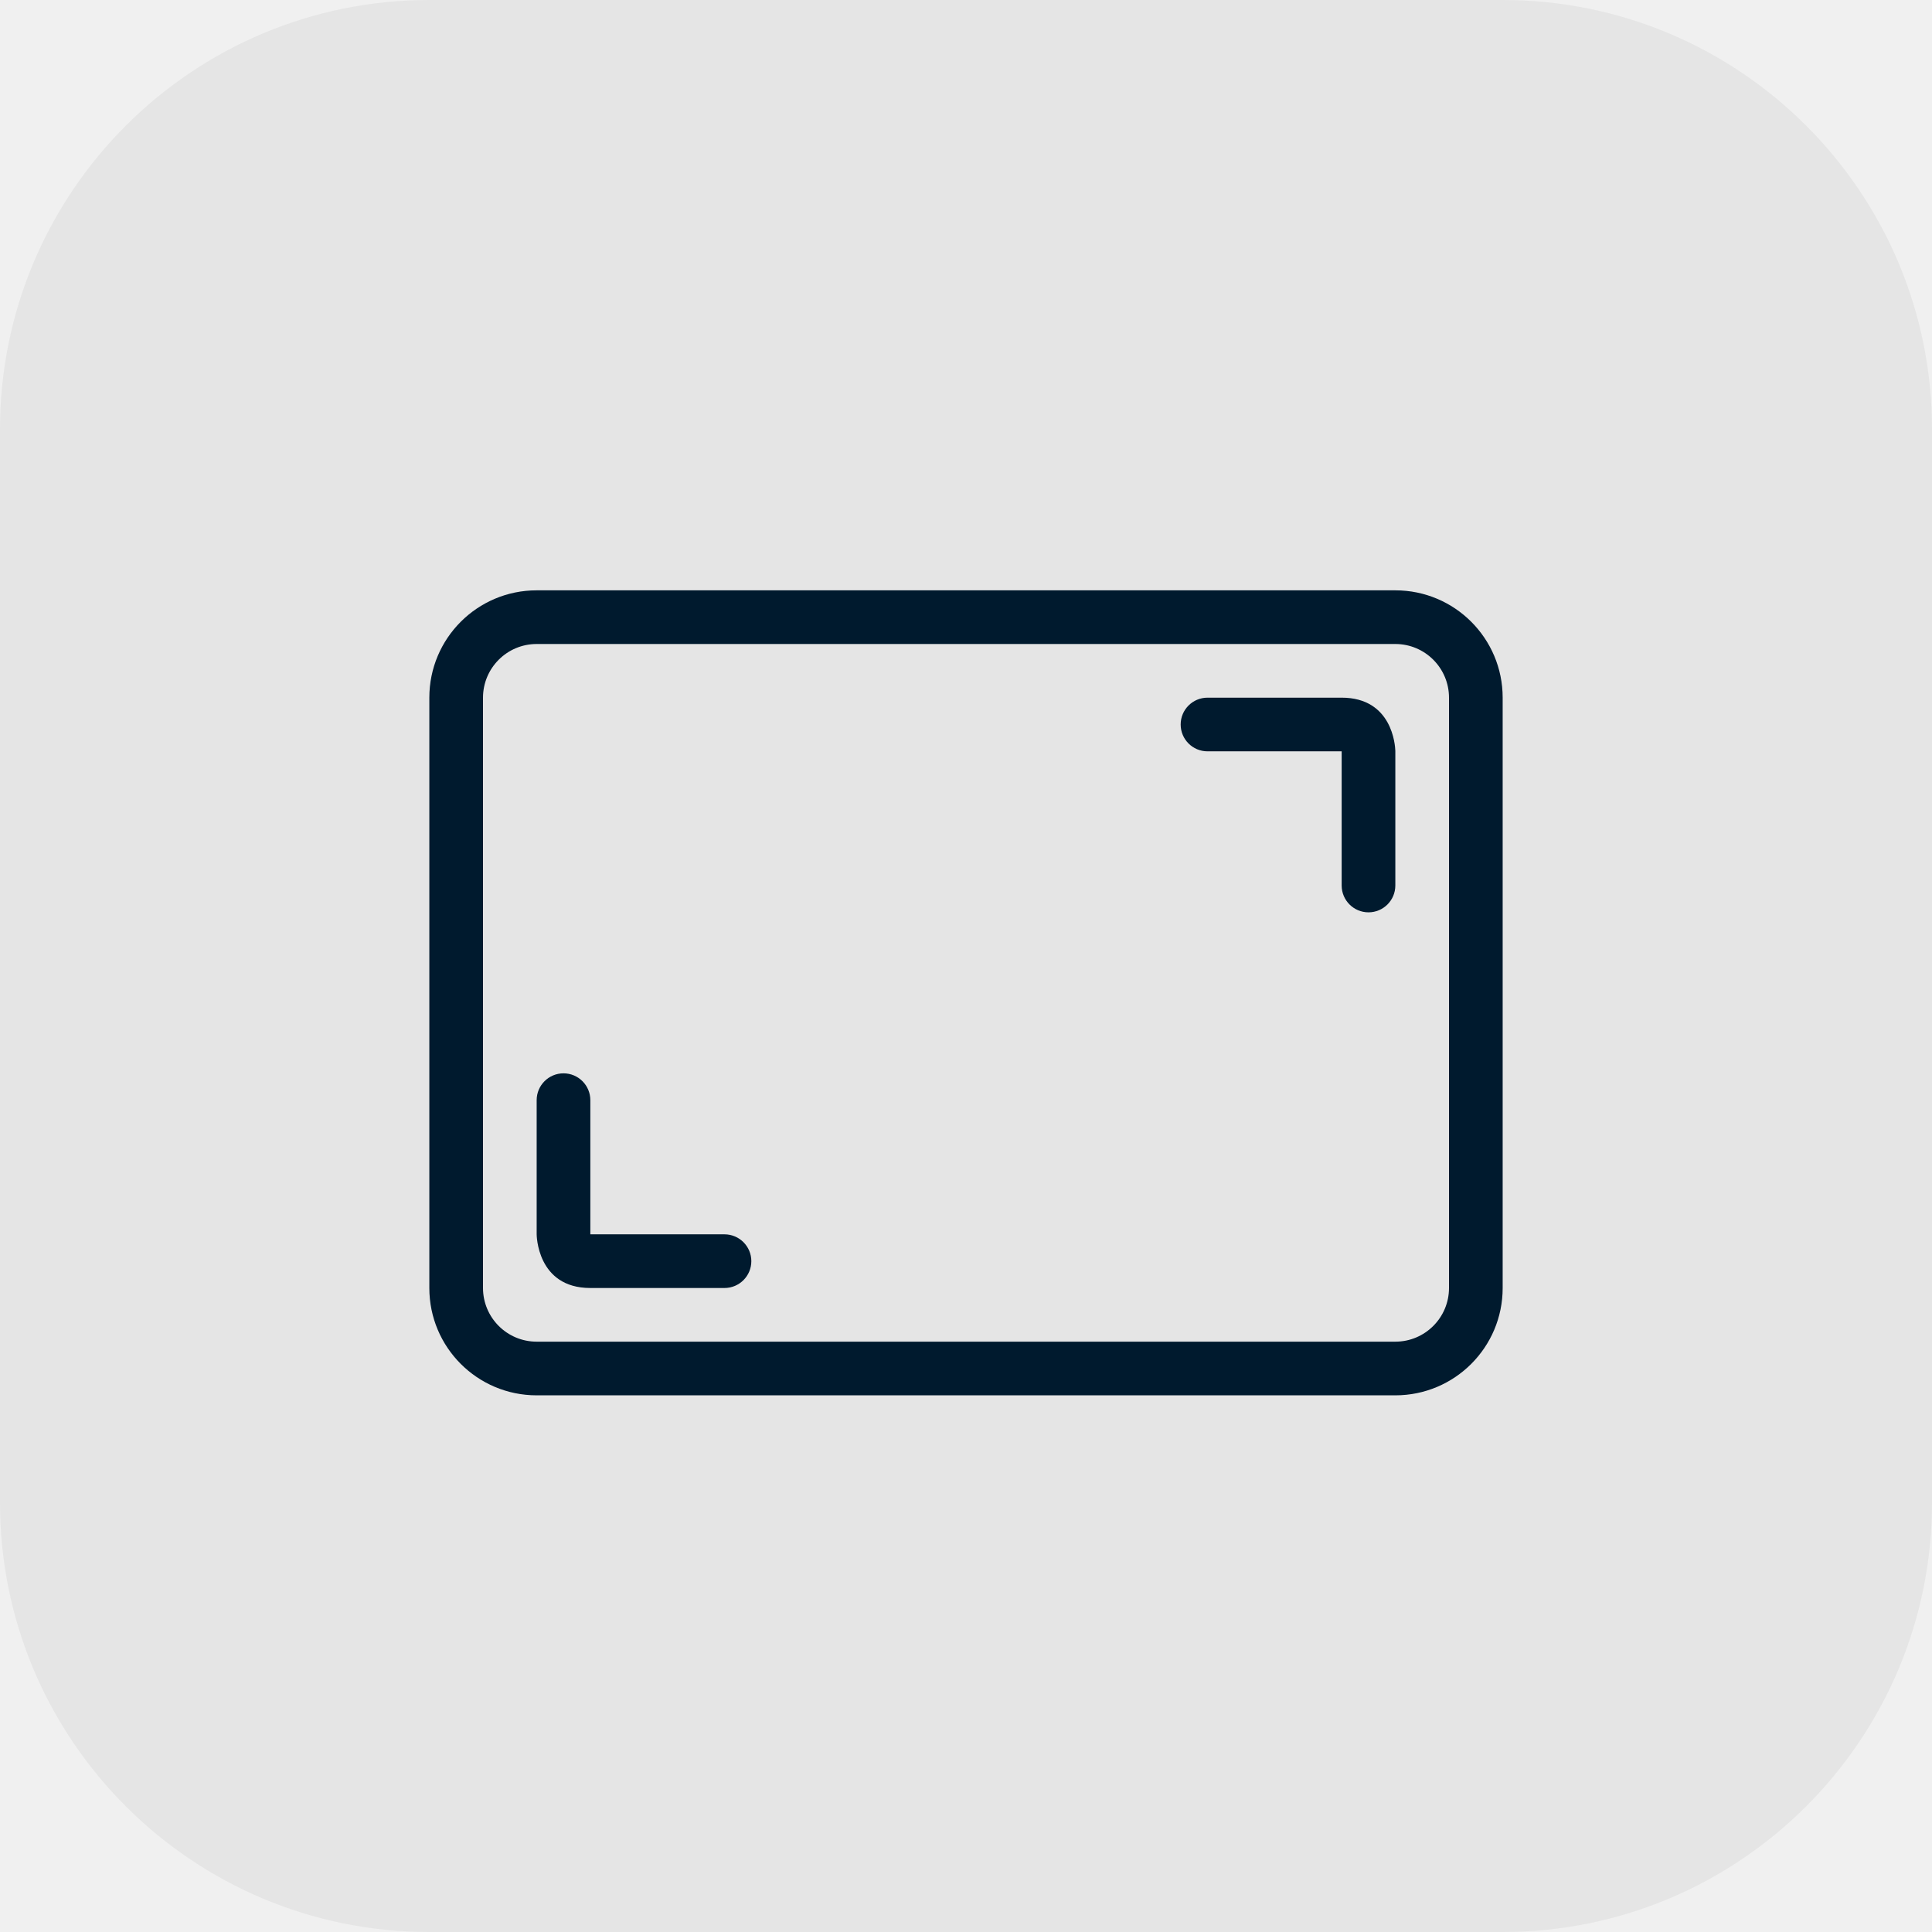
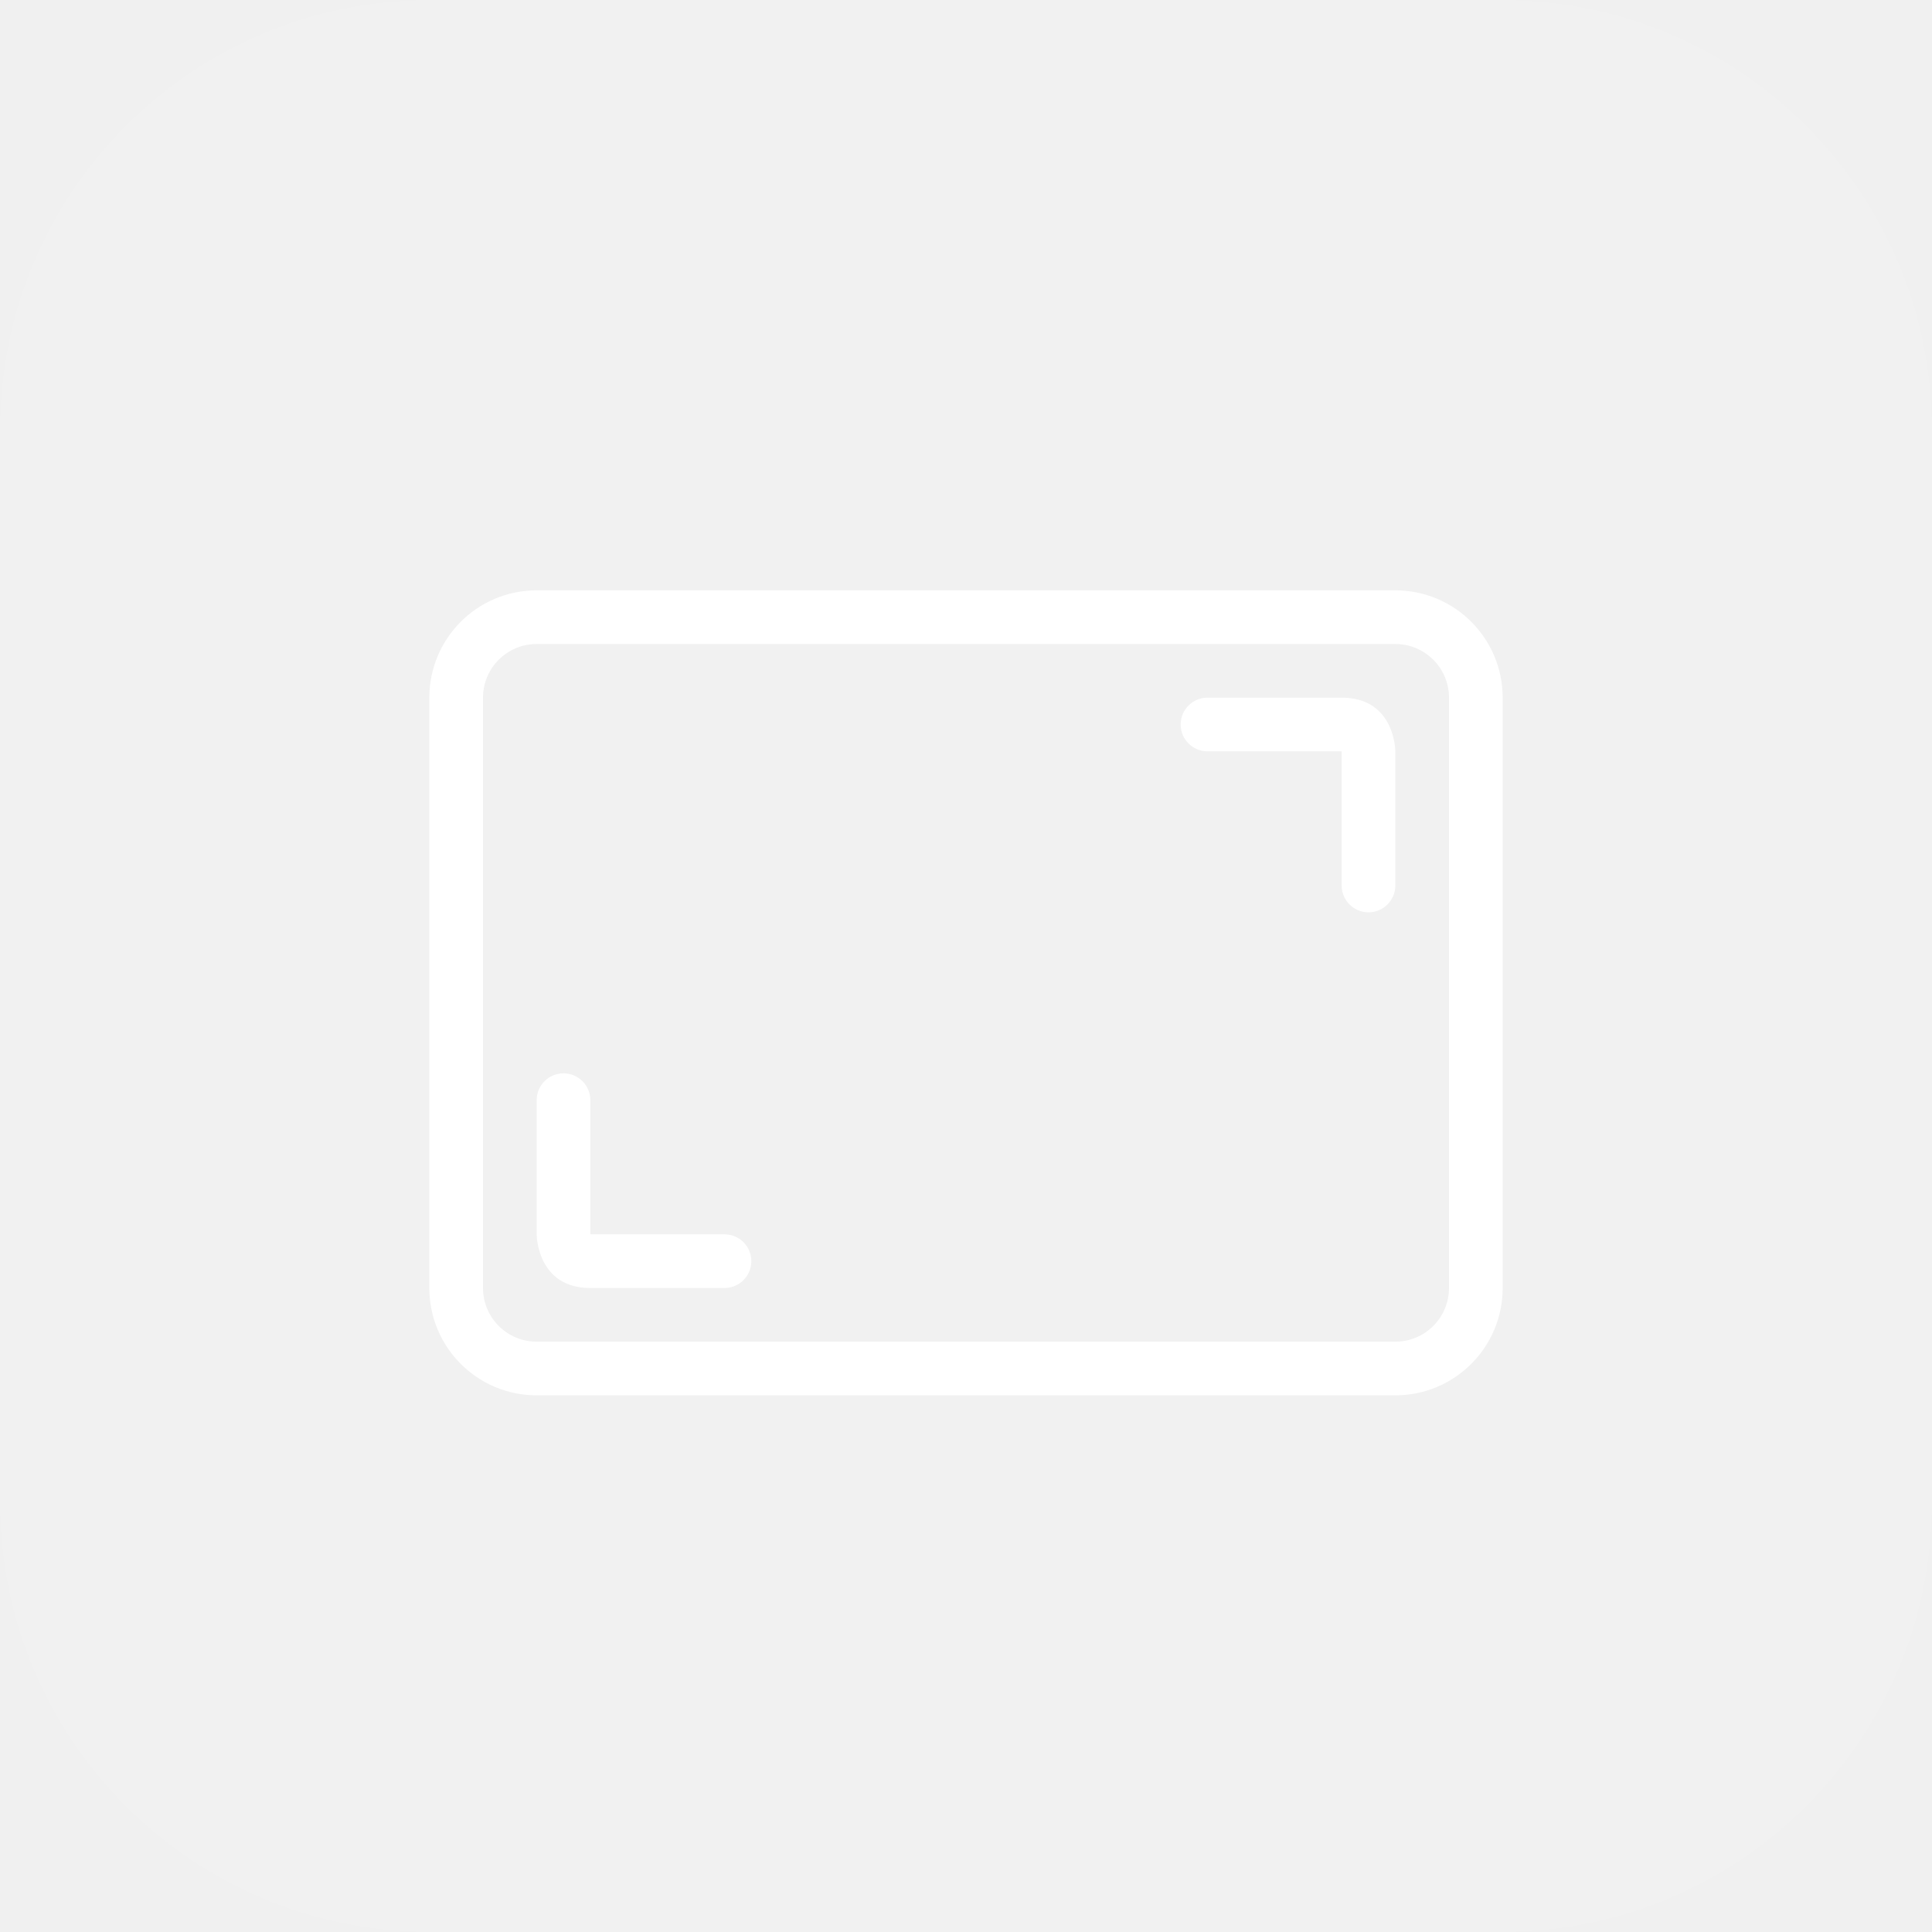
<svg xmlns="http://www.w3.org/2000/svg" width="36px" height="36px" viewBox="0 0 36 36" version="1.1">
  <defs>
    <filter color-interpolation-filters="auto" id="filter-1">
-       <feColorMatrix in="SourceGraphic" type="matrix" values="0 0 0 0 0 0 0 0 0 0.101 0 0 0 0 0.181 0 0 0 1 0" />
+       <feColorMatrix in="SourceGraphic" type="matrix" values="0 0 0 0 1 0 0 0 0 1 0 0 0 0 1 0 0 0 1 0" />
    </filter>
  </defs>
  <g id="1050分屏" stroke="none" stroke-width="1" fill="none" fill-rule="evenodd">
    <g id="编组-3备份-2" transform="translate(18, 18) scale(-1, 1) translate(-18, -18) translate(0, -0)">
-       <rect id="矩形备份" fill-opacity="0.05" fill="#000000" x="0" y="0" width="36" height="36" rx="8" />
+       <rect id="矩形备份" fill-opacity="0.05" fill="#FFFFFF" x="0" y="0" width="36" height="36" rx="8" />
      <g filter="url(#filter-1)" id="Group">
        <g transform="translate(8, 11)">
-           <path d="M1,2 L1,13 C1,13.552 1.448,14 2,14 L18,14 C18.552,14 19,13.552 19,13 L19,2 C19,1.448 18.552,1 18,1 L2,1 C1.448,1 1,1.448 1,2 Z M2,0 L18,0 C19.105,-2.02906125e-16 20,0.895 20,2 L20,13 C20,14.105 19.105,15 18,15 L2,15 C0.895,15 1.3527075e-16,14.105 0,13 L0,2 C-1.3527075e-16,0.895 0.895,2.02906125e-16 2,0 Z M17.5,9 C17.776,9 18,9.224 18,9.5 L18,9.5 L18,12 C18,12 18,13 17,13 L17,13 L14.5,13 C14.224,13 14,12.776 14,12.5 C14,12.224 14.224,12 14.5,12 L14.5,12 L17,12 L17,12 L17,9.5 C17,9.224 17.224,9 17.5,9 Z M5.5,2 C5.776,2 6,2.224 6,2.5 C6,2.776 5.776,3 5.5,3 L5.5,3 L3,3 L3,3 L3,5.5 C3,5.776 2.776,6 2.5,6 C2.224,6 2,5.776 2,5.5 L2,5.5 L2,2.991 C2.003,2.892 2.056,2 3,2 L3,2 Z" id="Combined-Shape" fill="#001A2E" />
+           <path d="M1,2 L1,13 C1,13.552 1.448,14 2,14 L18,14 C18.552,14 19,13.552 19,13 L19,2 C19,1.448 18.552,1 18,1 L2,1 C1.448,1 1,1.448 1,2 Z M2,0 L18,0 C19.105,-2.02906125e-16 20,0.895 20,2 L20,13 C20,14.105 19.105,15 18,15 L2,15 C0.895,15 1.3527075e-16,14.105 0,13 L0,2 C-1.3527075e-16,0.895 0.895,2.02906125e-16 2,0 Z M17.5,9 C17.776,9 18,9.224 18,9.5 L18,9.5 L18,12 C18,12 18,13 17,13 L17,13 L14.5,13 C14.224,13 14,12.776 14,12.5 C14,12.224 14.224,12 14.5,12 L14.5,12 L17,12 L17,12 L17,9.5 C17,9.224 17.224,9 17.5,9 Z M5.5,2 C5.776,2 6,2.224 6,2.5 C6,2.776 5.776,3 5.5,3 L5.5,3 L3,3 L3,3 L3,5.5 C3,5.776 2.776,6 2.5,6 C2.224,6 2,5.776 2,5.5 L2,5.5 L2,2.991 C2.003,2.892 2.056,2 3,2 L3,2 Z" id="Combined-Shape" fill="#FFFFFF" />
        </g>
      </g>
    </g>
  </g>
</svg>
